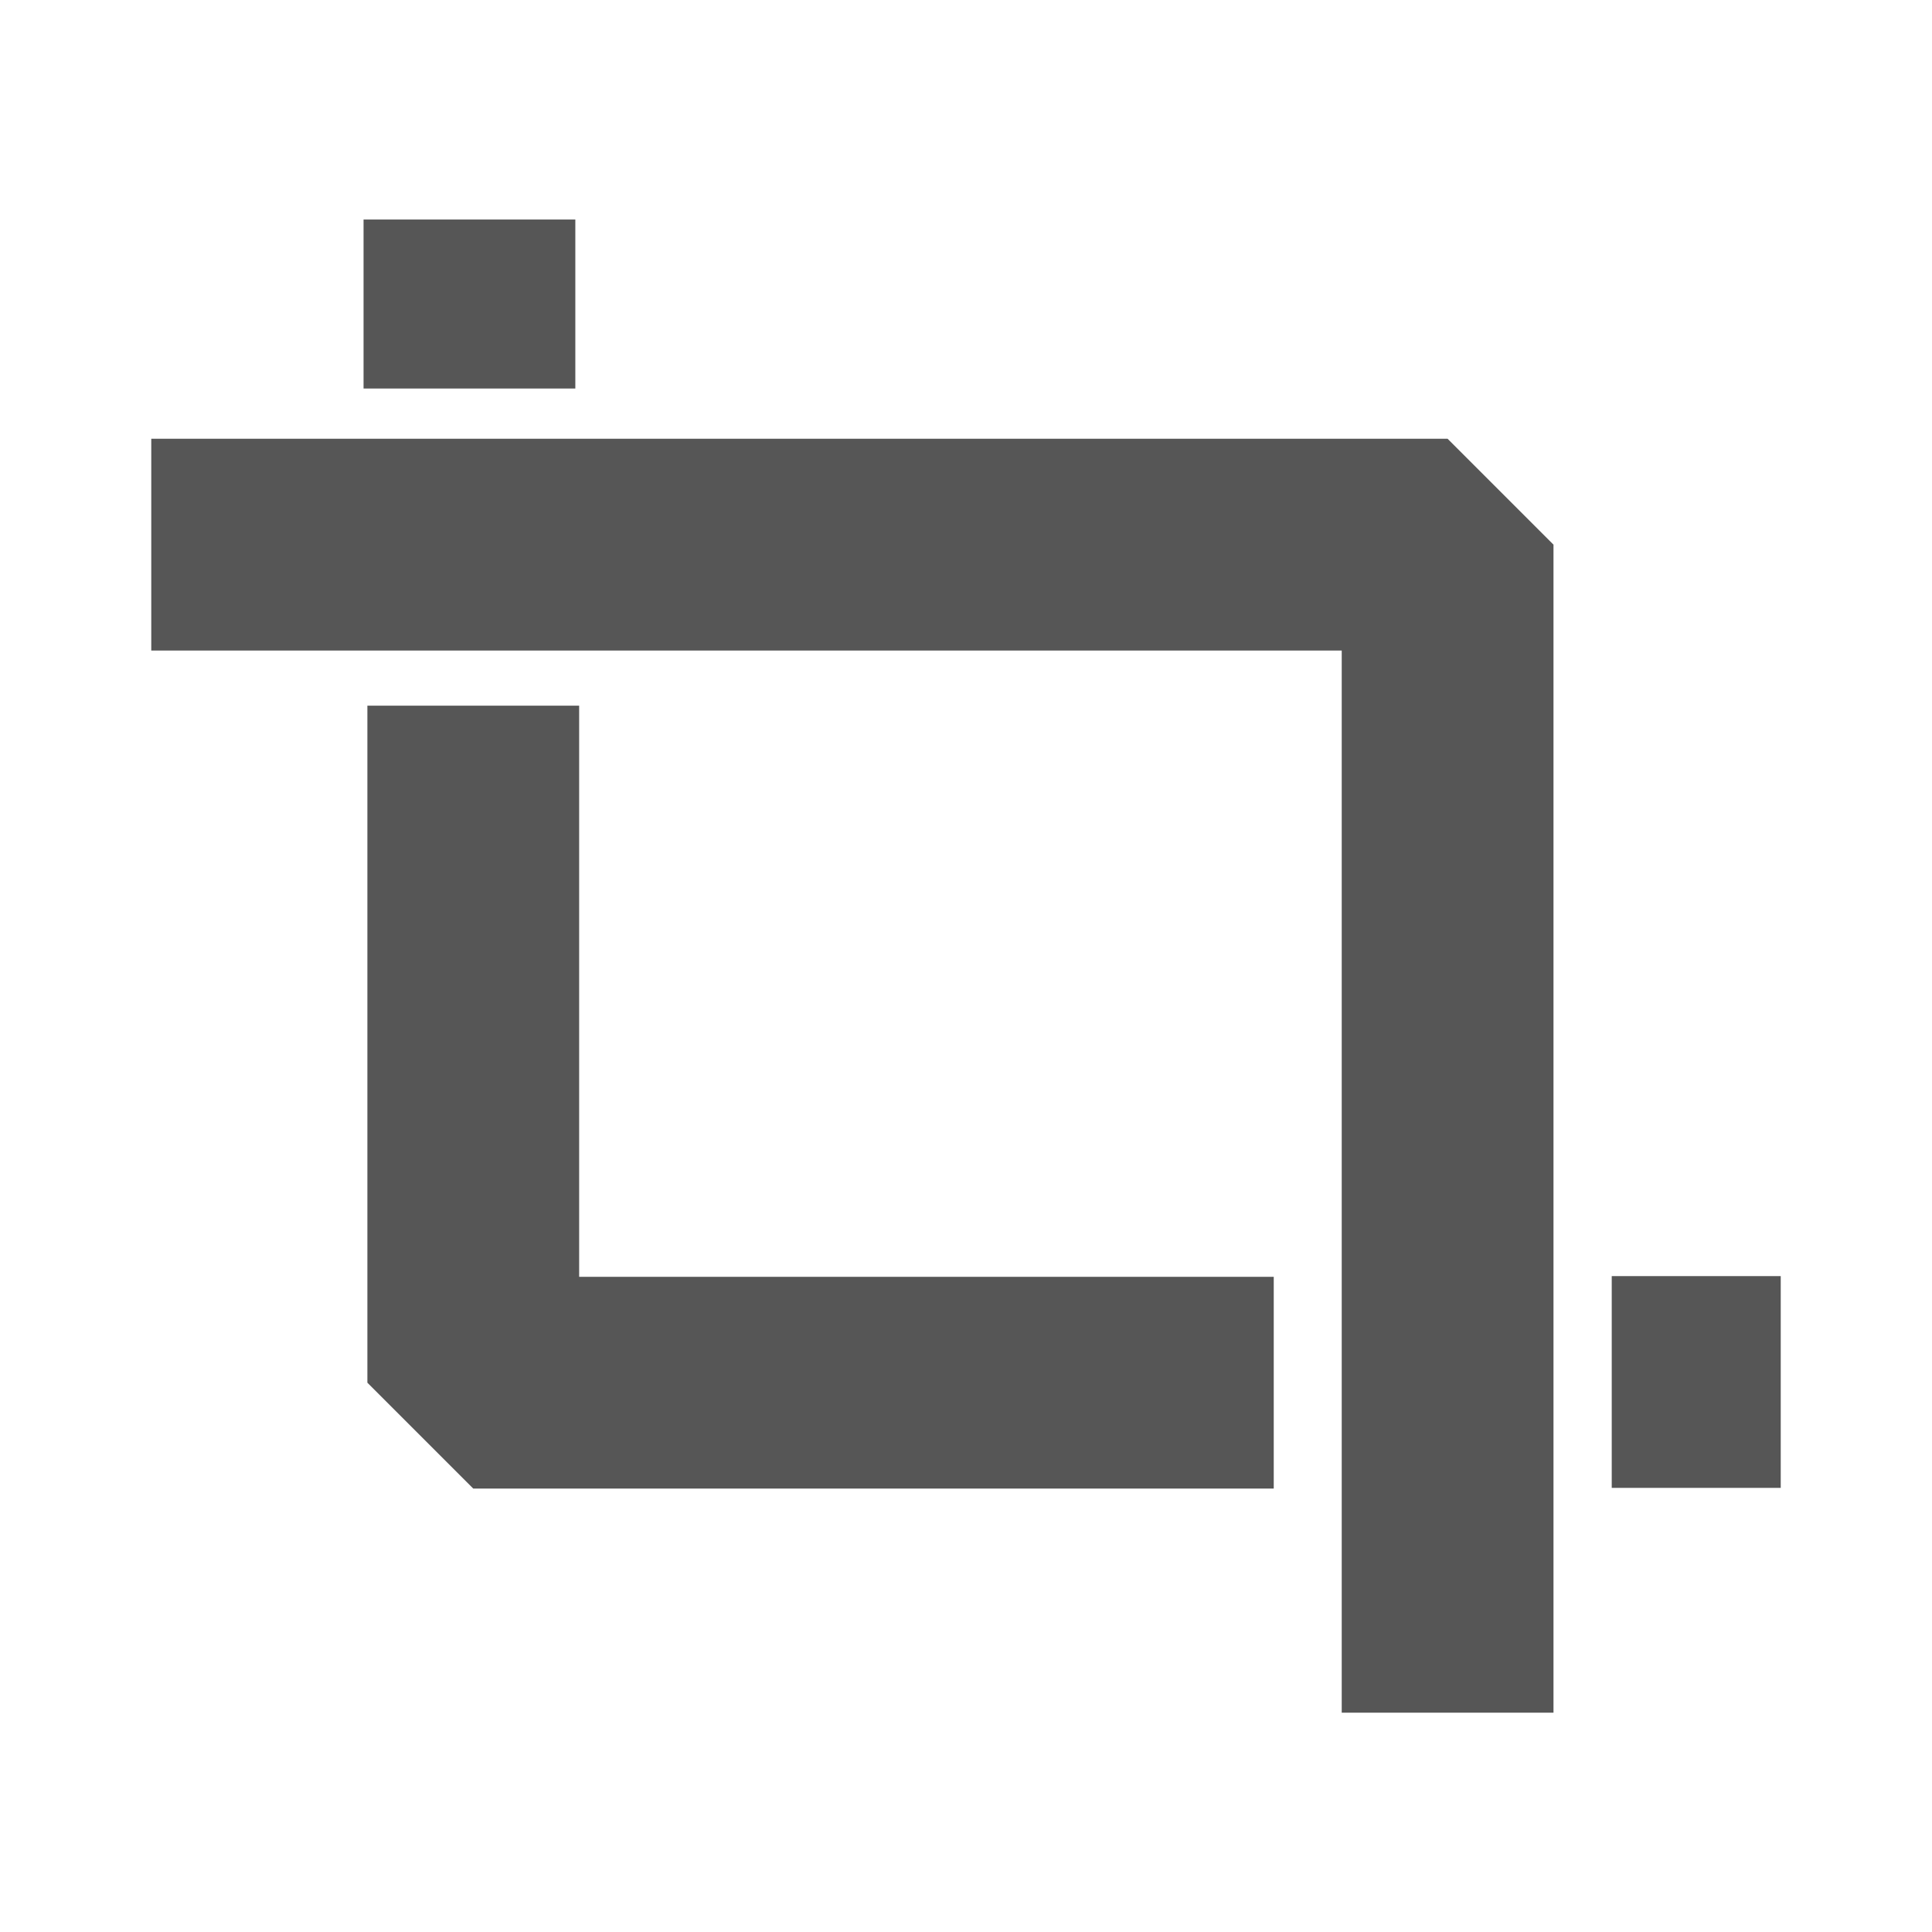
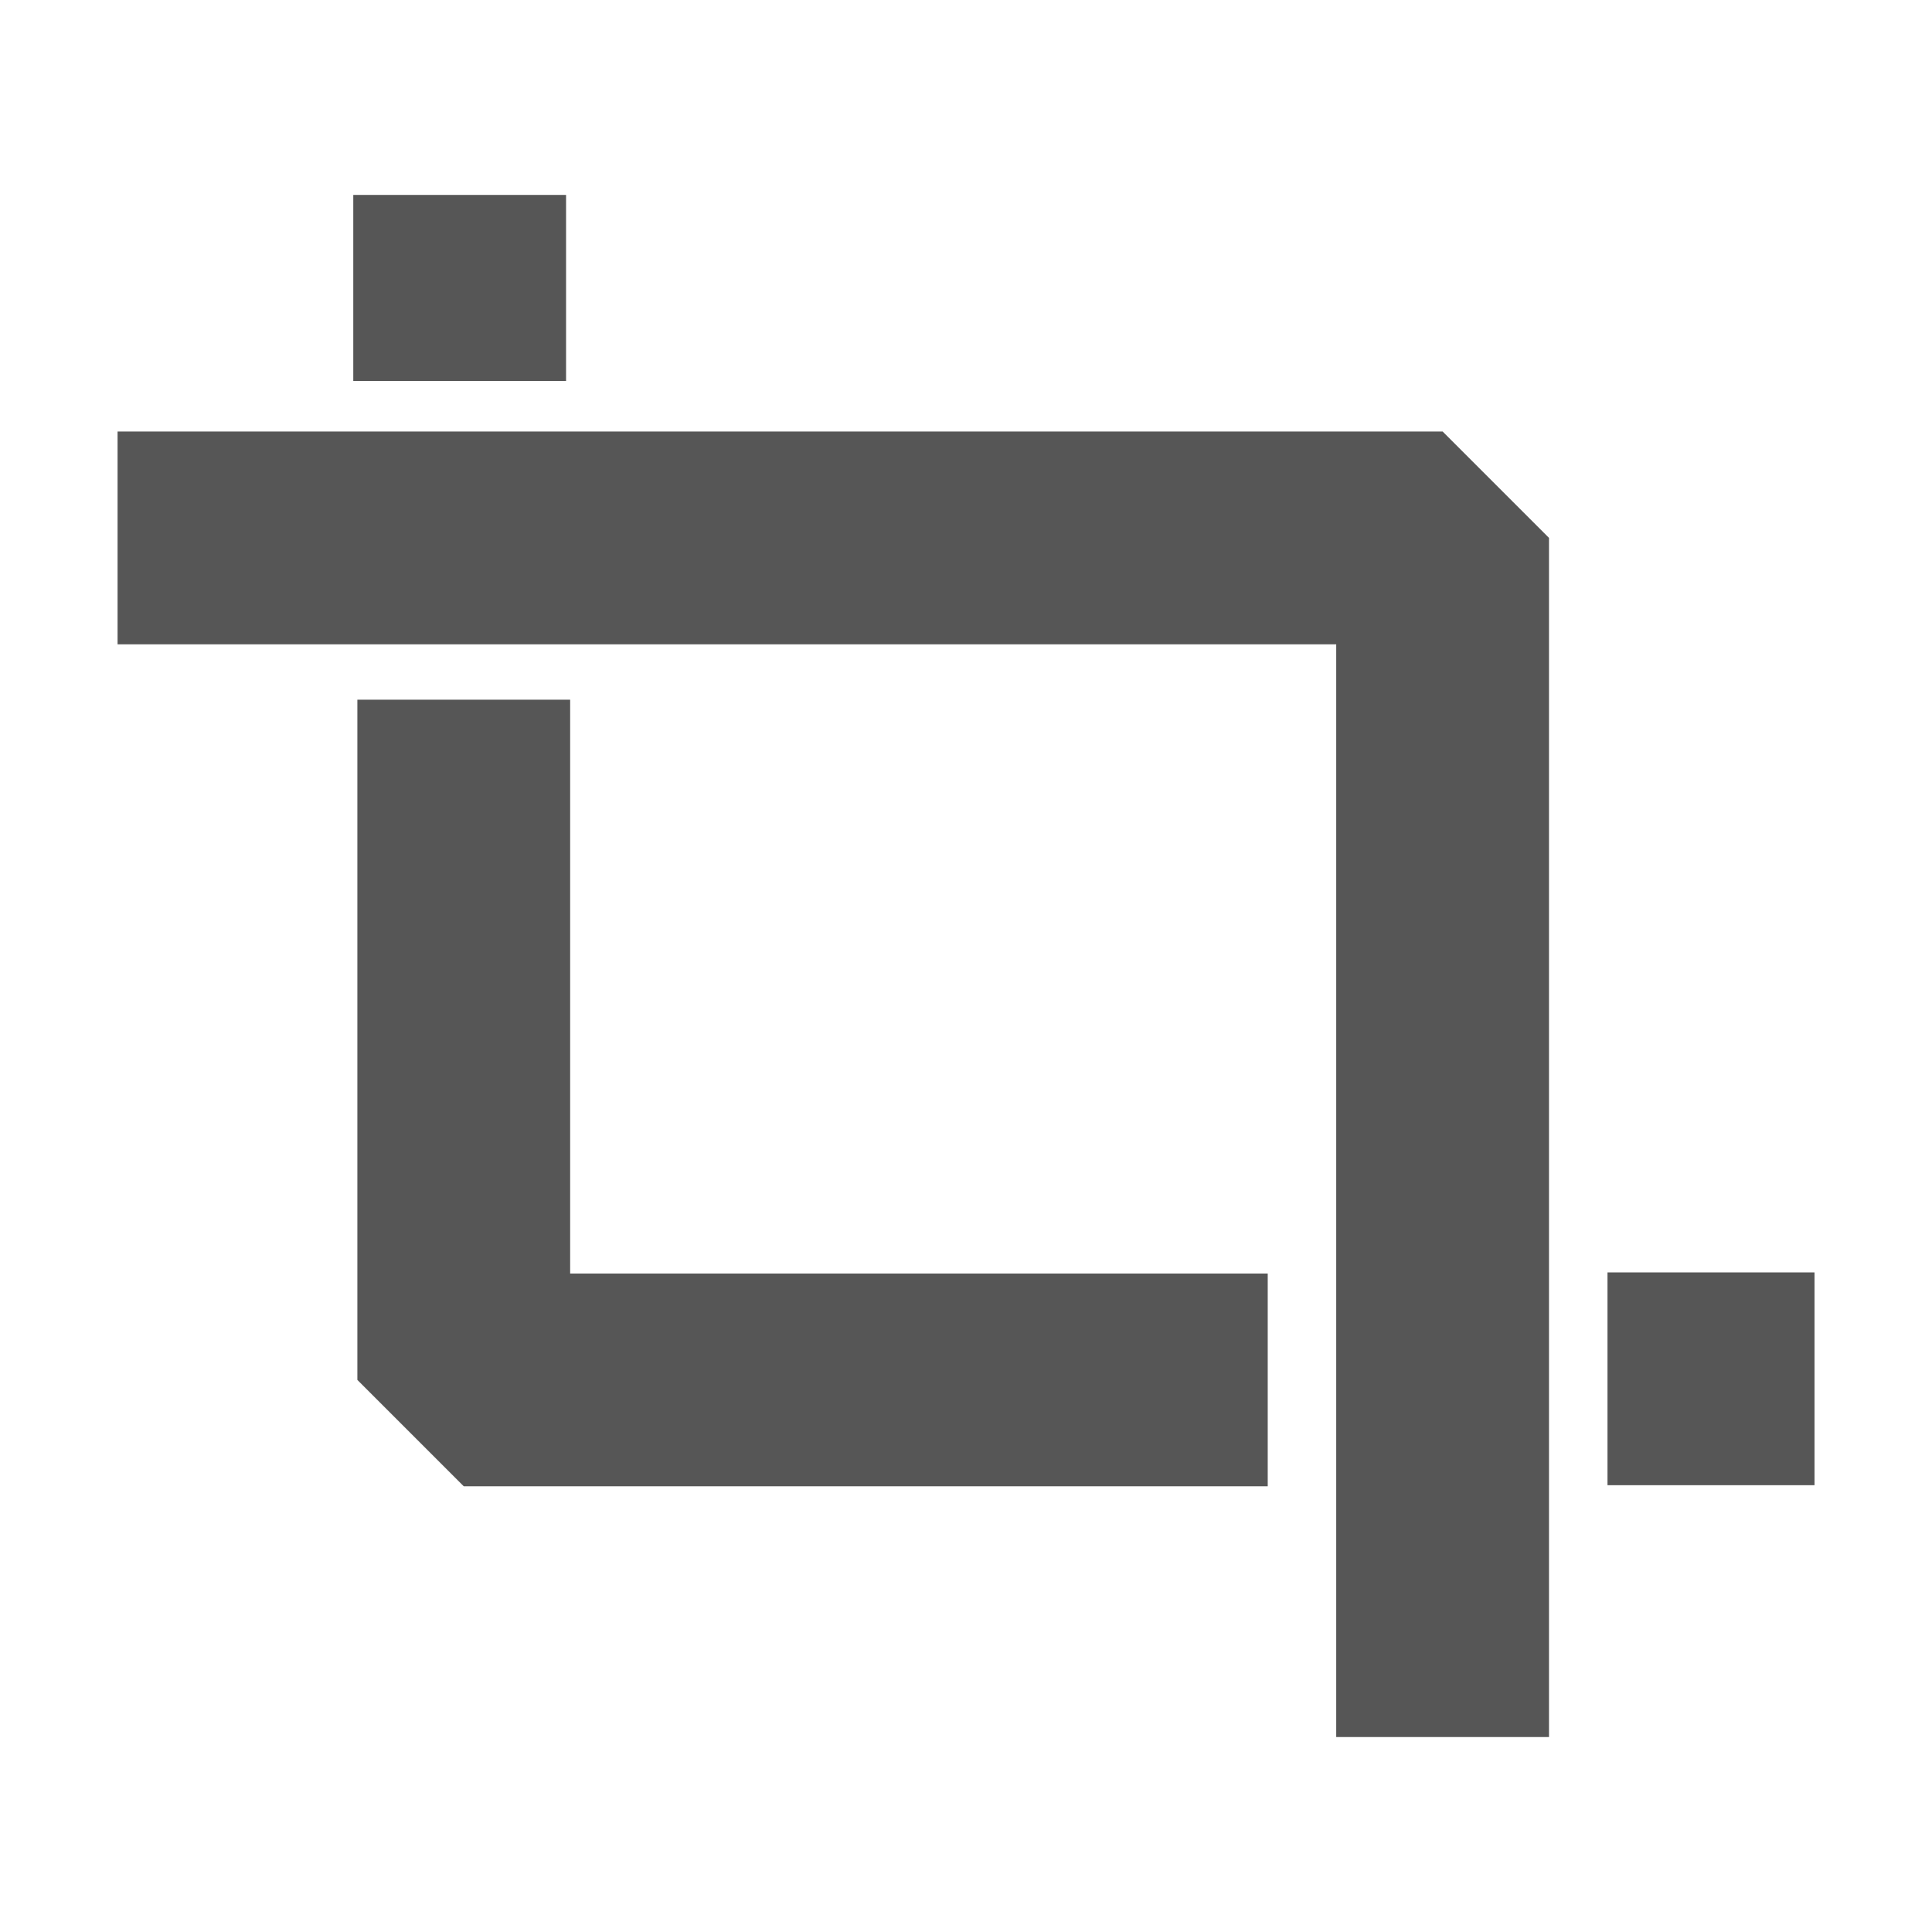
- <svg xmlns="http://www.w3.org/2000/svg" width="21" height="21" viewBox="0 0 5.556 5.556" version="1.1" id="svg8">
+ <svg xmlns="http://www.w3.org/2000/svg" width="100" height="100" viewBox="0 0 26.458 26.458" version="1.1" id="svg8">
  <defs id="defs2" />
-   <g id="layer1" transform="translate(0,-291.4437)">
-     <path style="fill:none;stroke:#565656;stroke-width:0.609;stroke-linecap:butt;stroke-linejoin:bevel;stroke-miterlimit:4;stroke-dasharray:none;stroke-opacity:1" d="M 0.435,293.01 H 4.163 v 3.359" id="path1366" />
-     <path style="fill:none;stroke:#565656;stroke-width:0.609;stroke-linecap:butt;stroke-linejoin:miter;stroke-miterlimit:4;stroke-dasharray:none;stroke-opacity:1" d="m 1.35,292.075 v 0.486" id="path1368" />
-     <path style="fill:none;stroke:#565656;stroke-width:0.609;stroke-linecap:butt;stroke-linejoin:bevel;stroke-miterlimit:4;stroke-dasharray:none;stroke-opacity:1" d="m 1.361,293.473 v 1.947 h 2.302" id="path1370" />
-     <path style="fill:none;stroke:#565656;stroke-width:0.609;stroke-linecap:butt;stroke-linejoin:miter;stroke-miterlimit:4;stroke-dasharray:none;stroke-opacity:1" d="M 4.635,295.418 H 5.121" id="path1372" />
+   <g id="layer1" transform="translate(0,-270.5417)">
+     <path style="fill:none;stroke:#565656;stroke-width:2.914;stroke-linecap:butt;stroke-linejoin:bevel;stroke-miterlimit:4;stroke-dasharray:none;stroke-opacity:1" d="M 1.61,277.908 H 19.756 v 16.422" id="path1366" />
+     <path style="fill:none;stroke:#565656;stroke-width:2.914;stroke-linecap:butt;stroke-linejoin:miter;stroke-miterlimit:4;stroke-dasharray:none;stroke-opacity:1" d="m 6.295,273.211 v 2.548" id="path1368" />
+     <path style="fill:none;stroke:#565656;stroke-width:2.914;stroke-linecap:butt;stroke-linejoin:bevel;stroke-miterlimit:4;stroke-dasharray:none;stroke-opacity:1" d="m 6.351,280.124 v 9.315 H 17.361" id="path1370" />
+     <path style="fill:none;stroke:#565656;stroke-width:2.914;stroke-linecap:butt;stroke-linejoin:miter;stroke-miterlimit:4;stroke-dasharray:none;stroke-opacity:1" d="m 22.014,289.424 h 2.835" id="path1372" />
  </g>
</svg>
